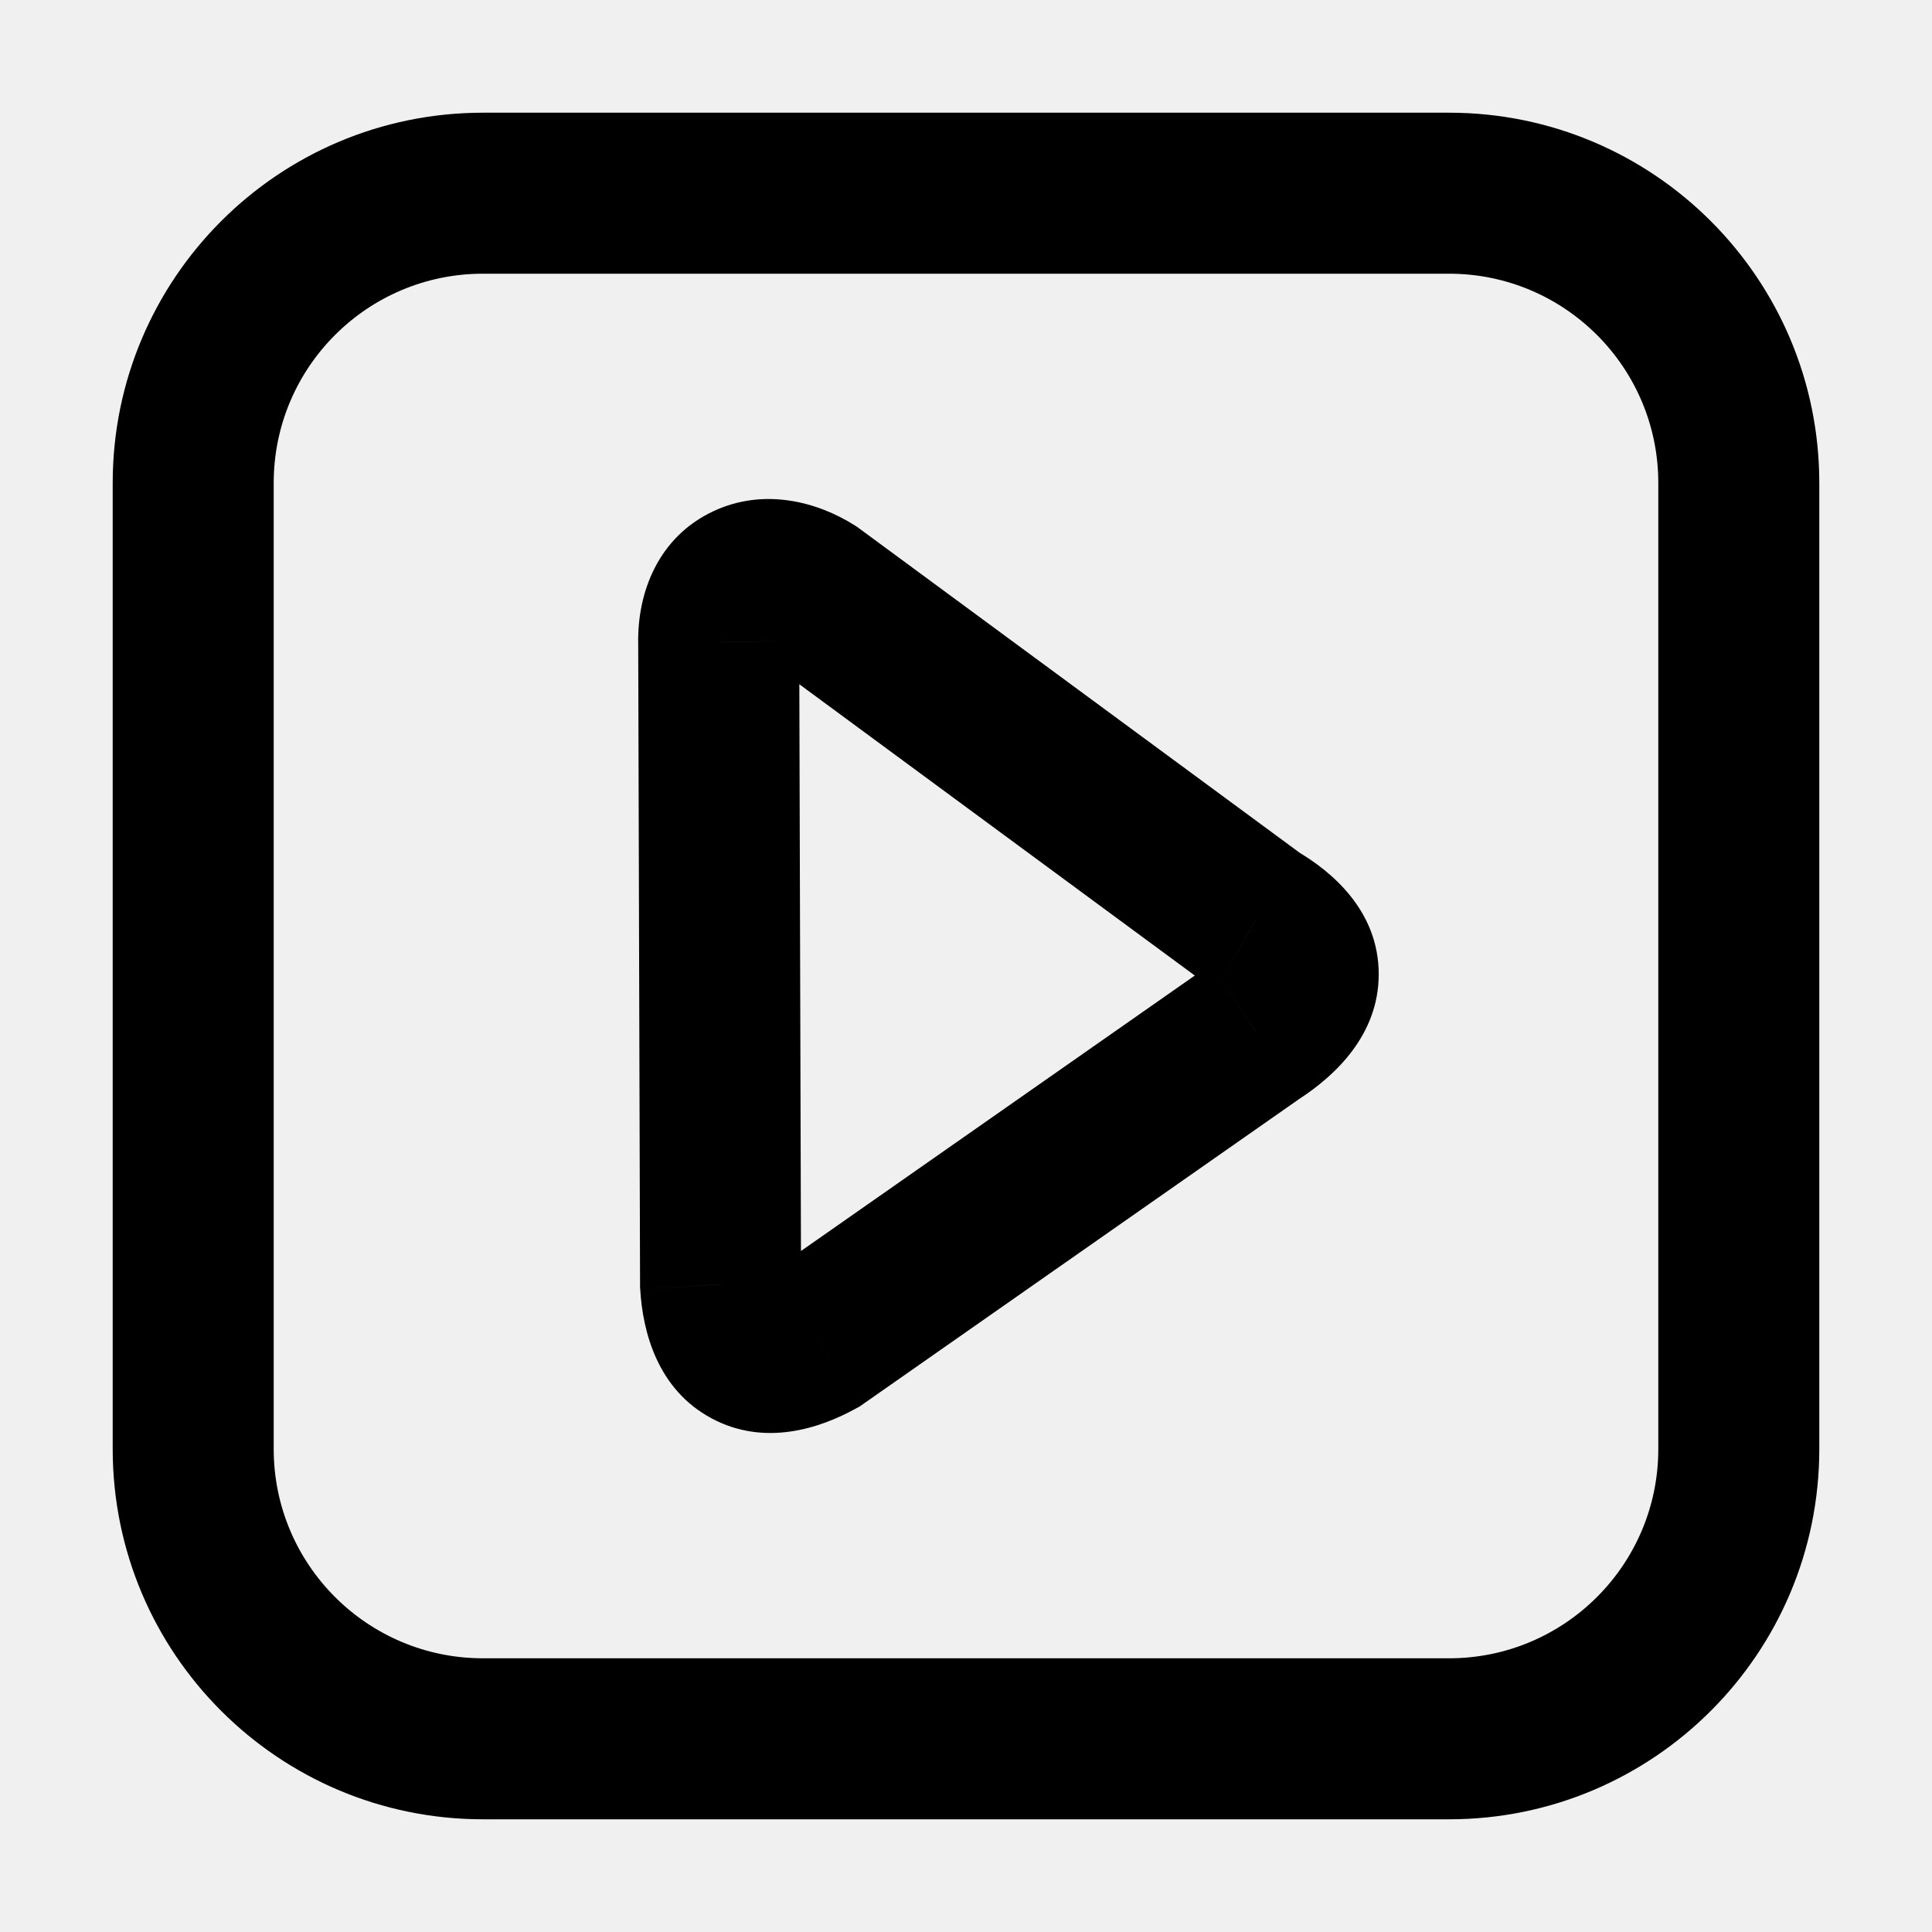
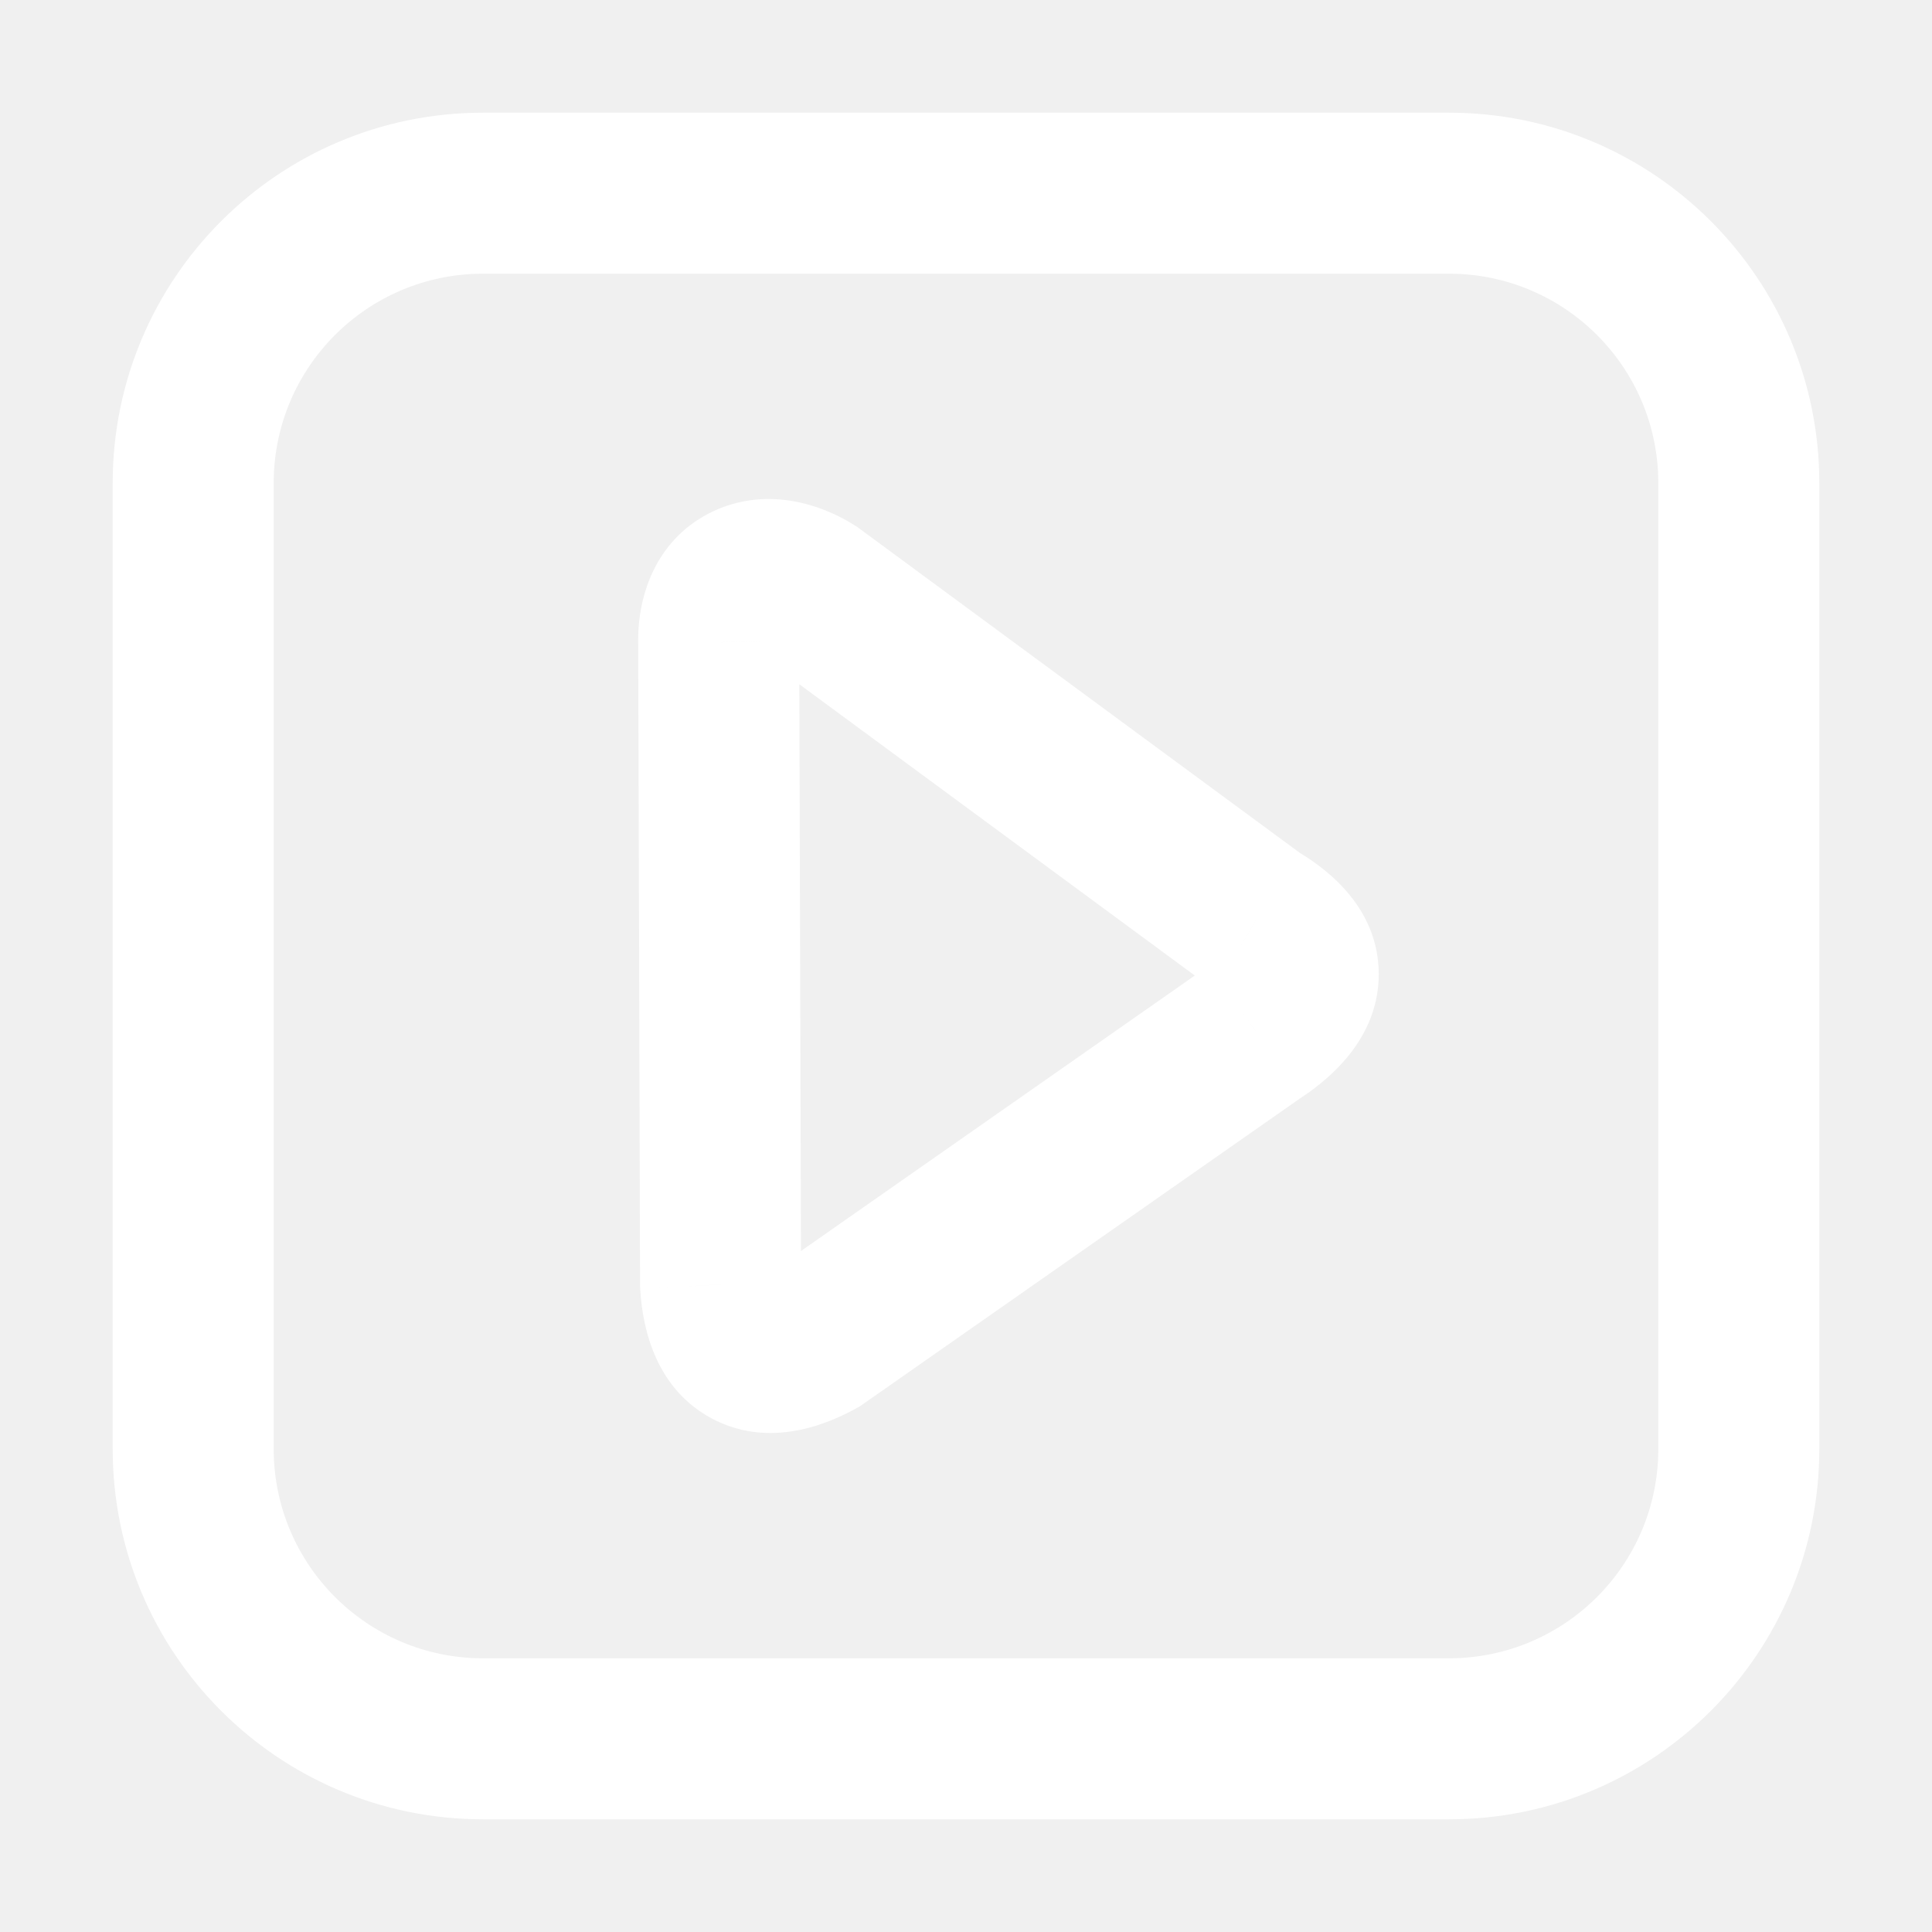
<svg xmlns="http://www.w3.org/2000/svg" width="24" height="24" viewBox="0 0 24 24" fill="none">
-   <path d="M15.599 12.809L15.054 11.971L15.04 11.98L15.026 11.99L15.599 12.809ZM15.599 11.433L15.006 12.239L15.051 12.271L15.099 12.299L15.599 11.433ZM10.084 7.372L10.677 6.567L10.649 6.546L10.619 6.527L10.084 7.372ZM8.928 7.979L9.928 7.976L9.928 7.967L9.927 7.958L8.928 7.979ZM8.951 15.956L7.951 15.959L7.951 15.988L7.953 16.016L8.951 15.956ZM10.149 16.621L10.634 17.496L10.68 17.471L10.723 17.441L10.149 16.621ZM6 3.4H18V1.4H6V3.4ZM20.6 6V18H22.6V6H20.6ZM18 20.6H6V22.6H18V20.6ZM3.4 18V6H1.4V18H3.4ZM6 20.6C4.564 20.6 3.4 19.436 3.4 18H1.4C1.4 20.541 3.459 22.6 6 22.6V20.6ZM20.6 18C20.6 19.436 19.436 20.6 18 20.6V22.6C20.54 22.6 22.6 20.541 22.6 18H20.6ZM18 3.4C19.436 3.4 20.6 4.564 20.6 6H22.6C22.6 3.459 20.54 1.4 18 1.4V3.4ZM6 1.4C3.459 1.4 1.4 3.459 1.4 6H3.4C3.4 4.564 4.564 3.4 6 3.4V1.4ZM16.145 13.648C16.579 13.365 17.128 12.86 17.127 12.1C17.126 11.317 16.549 10.827 16.1 10.567L15.099 12.299C15.204 12.36 15.223 12.391 15.208 12.372C15.187 12.345 15.128 12.25 15.127 12.103C15.127 11.959 15.183 11.875 15.192 11.863C15.196 11.857 15.165 11.899 15.054 11.971L16.145 13.648ZM16.192 10.628L10.677 6.567L9.491 8.177L15.006 12.239L16.192 10.628ZM10.619 6.527C10.148 6.229 9.488 6.058 8.863 6.35C8.182 6.668 7.915 7.352 7.928 7.999L9.927 7.958C9.926 7.9 9.938 7.919 9.908 7.977C9.873 8.044 9.805 8.117 9.709 8.162C9.523 8.249 9.448 8.153 9.549 8.217L10.619 6.527ZM7.928 7.981L7.951 15.959L9.951 15.953L9.928 7.976L7.928 7.981ZM7.953 16.016C7.984 16.55 8.17 17.262 8.841 17.62C9.501 17.973 10.188 17.743 10.634 17.496L9.665 15.746C9.566 15.801 9.527 15.804 9.543 15.802C9.566 15.799 9.664 15.793 9.783 15.856C9.903 15.921 9.955 16.008 9.968 16.035C9.976 16.052 9.956 16.018 9.949 15.897L7.953 16.016ZM10.723 17.441L16.172 13.629L15.026 11.99L9.576 15.802L10.723 17.441Z" fill="black" />
+   <path d="M15.599 12.809L15.054 11.971L15.04 11.98L15.026 11.99L15.599 12.809ZM15.599 11.433L15.006 12.239L15.051 12.271L15.099 12.299L15.599 11.433ZM10.084 7.372L10.677 6.567L10.649 6.546L10.619 6.527L10.084 7.372ZM8.928 7.979L9.928 7.976L9.928 7.967L9.927 7.958L8.928 7.979ZM8.951 15.956L7.951 15.959L7.951 15.988L7.953 16.016L8.951 15.956ZM10.149 16.621L10.634 17.496L10.68 17.471L10.723 17.441L10.149 16.621ZM6 3.4H18V1.4H6V3.4ZM20.6 6V18H22.6V6H20.6ZM18 20.6H6V22.6H18V20.6ZM3.4 18V6H1.4V18H3.4ZM6 20.6C4.564 20.6 3.4 19.436 3.4 18H1.4C1.4 20.541 3.459 22.6 6 22.6V20.6ZM20.6 18C20.6 19.436 19.436 20.6 18 20.6V22.6C20.54 22.6 22.6 20.541 22.6 18H20.6ZM18 3.4C19.436 3.4 20.6 4.564 20.6 6H22.6C22.6 3.459 20.54 1.4 18 1.4V3.4ZM6 1.4C3.459 1.4 1.4 3.459 1.4 6H3.4C3.4 4.564 4.564 3.4 6 3.4V1.4ZM16.145 13.648C16.579 13.365 17.128 12.86 17.127 12.1C17.126 11.317 16.549 10.827 16.1 10.567L15.099 12.299C15.204 12.36 15.223 12.391 15.208 12.372C15.187 12.345 15.128 12.25 15.127 12.103C15.127 11.959 15.183 11.875 15.192 11.863C15.196 11.857 15.165 11.899 15.054 11.971L16.145 13.648ZM16.192 10.628L10.677 6.567L9.491 8.177L15.006 12.239L16.192 10.628ZM10.619 6.527C10.148 6.229 9.488 6.058 8.863 6.35C8.182 6.668 7.915 7.352 7.928 7.999L9.927 7.958C9.926 7.9 9.938 7.919 9.908 7.977C9.873 8.044 9.805 8.117 9.709 8.162C9.523 8.249 9.448 8.153 9.549 8.217L10.619 6.527ZM7.928 7.981L7.951 15.959L9.951 15.953L9.928 7.976L7.928 7.981ZM7.953 16.016C7.984 16.55 8.17 17.262 8.841 17.62C9.501 17.973 10.188 17.743 10.634 17.496L9.665 15.746C9.566 15.801 9.527 15.804 9.543 15.802C9.566 15.799 9.664 15.793 9.783 15.856C9.903 15.921 9.955 16.008 9.968 16.035C9.976 16.052 9.956 16.018 9.949 15.897L7.953 16.016ZM10.723 17.441L16.172 13.629L15.026 11.99L9.576 15.802L10.723 17.441Z" fill="white" />
</svg>
